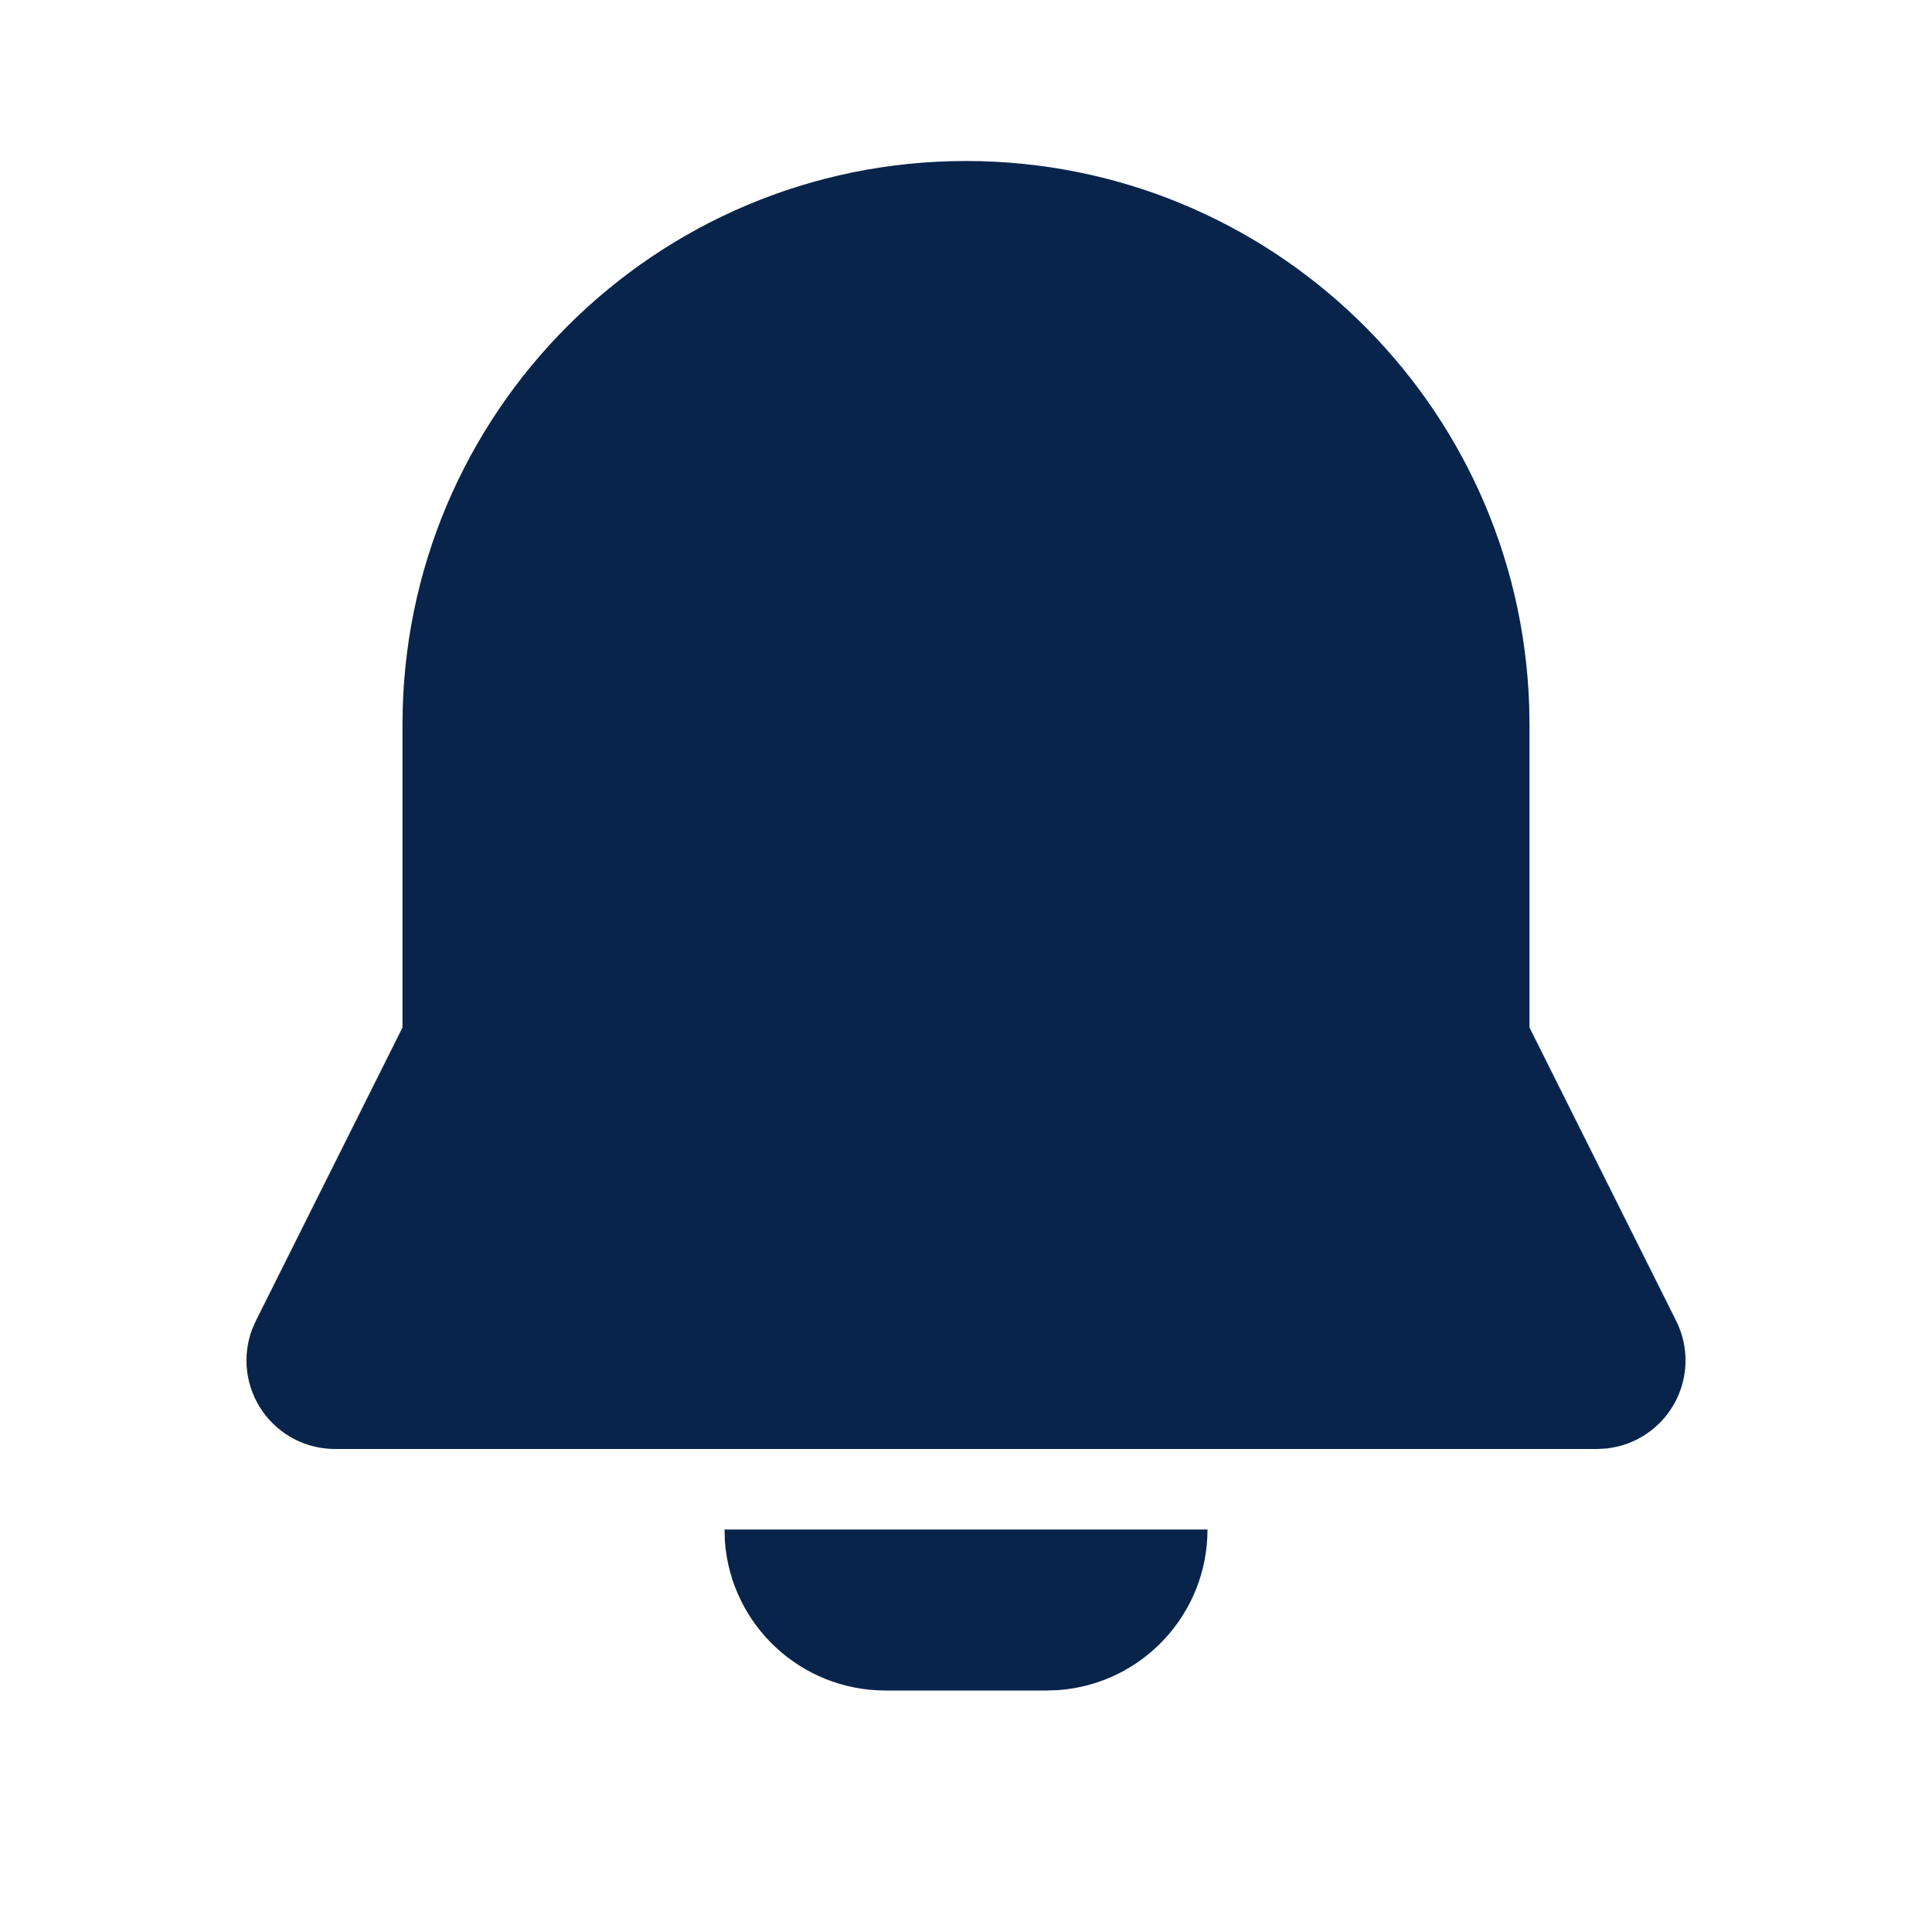
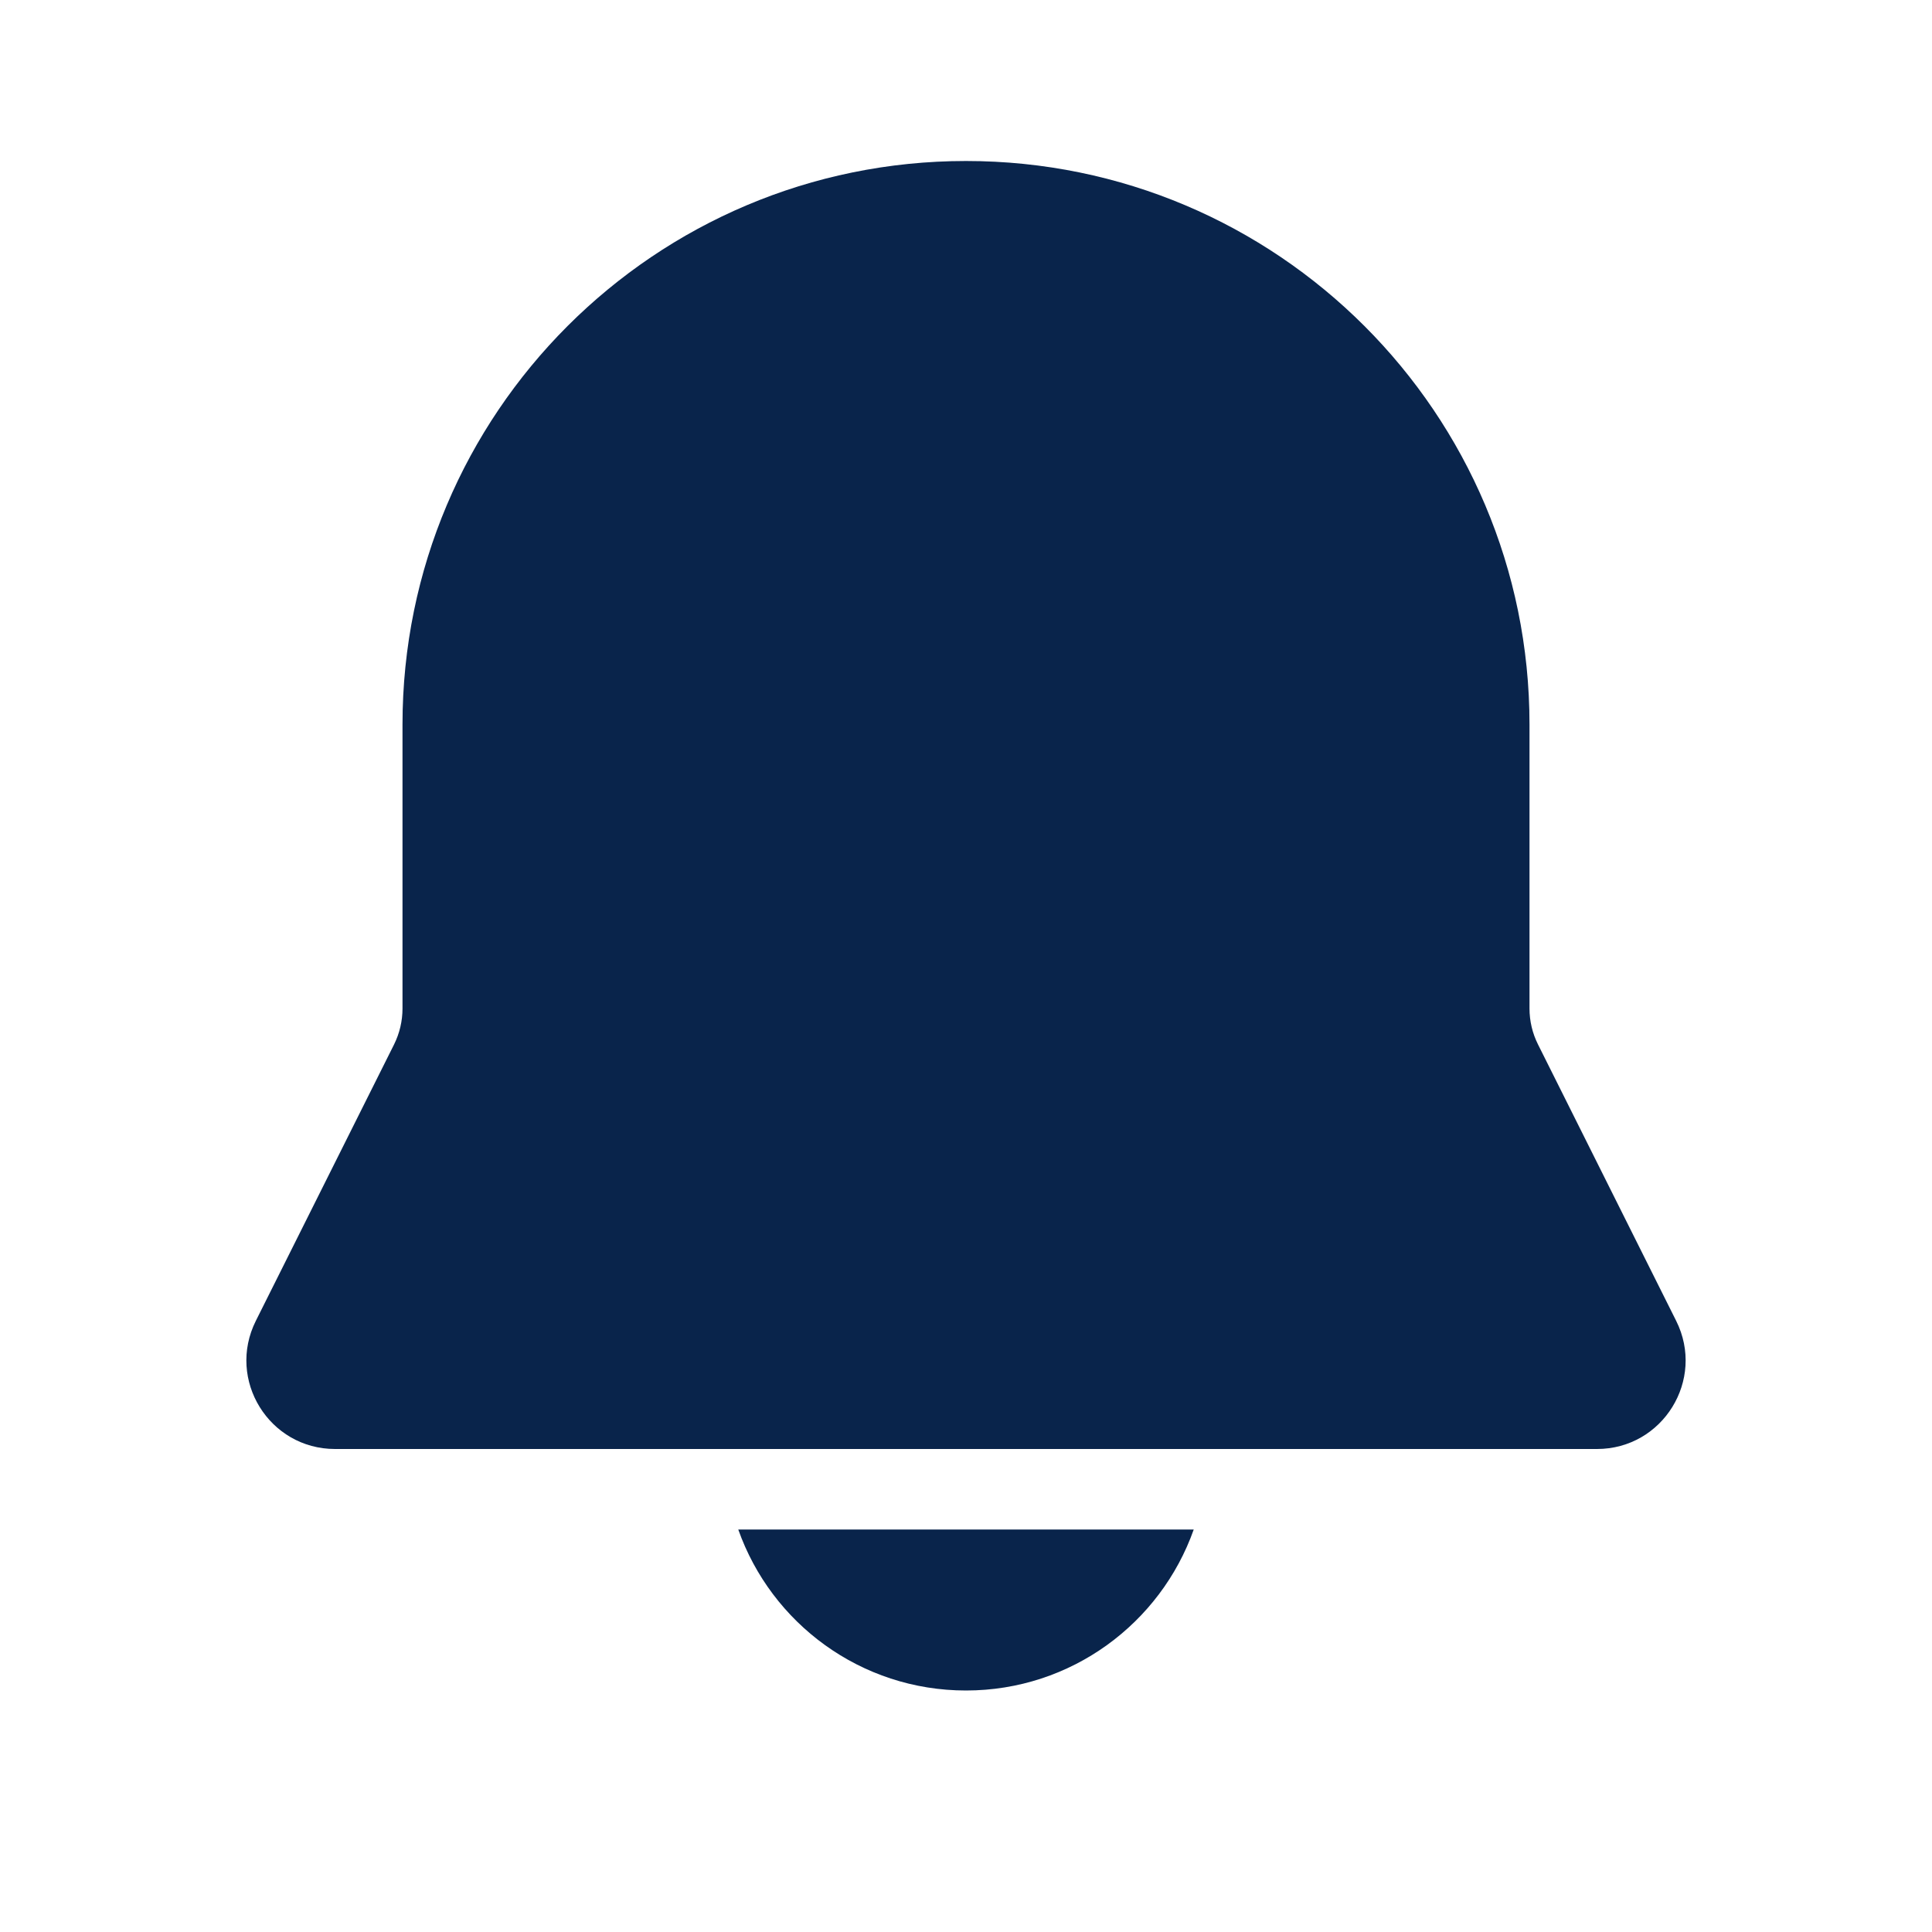
- <svg xmlns="http://www.w3.org/2000/svg" width="24" height="24">
-   <g fill="none" fill-rule="nonzero">
-     <path d="M24 0v24H0V0h24ZM12.593 23.258l-.011.002-.071.035-.02.004-.014-.004-.071-.035c-.01-.004-.019-.001-.024.005l-.004.01-.017.428.005.02.01.013.104.074.015.004.012-.004.104-.074.012-.016.004-.017-.017-.427c-.002-.01-.009-.017-.017-.018Zm.265-.113-.013.002-.185.093-.01.01-.003.011.018.43.005.012.008.007.201.093c.012.004.023 0 .029-.008l.004-.014-.034-.614c-.003-.012-.01-.02-.02-.022Zm-.715.002a.023.023 0 0 0-.027.006l-.006.014-.034.614c0 .012.007.02.017.024l.015-.002.201-.093.01-.008.004-.011.017-.43-.003-.012-.01-.01-.184-.092Z" />
-     <path fill="#09244B" d="M15 19a2 2 0 0 1-1.85 1.995L13 21h-2a2 2 0 0 1-1.995-1.85L9 19h6ZM12 2a7 7 0 0 1 6.996 6.76L19 9v3.764l1.822 3.644a1.1 1.1 0 0 1-.869 1.586l-.115.006H4.162a1.1 1.1 0 0 1-1.03-1.487l.046-.105L5 12.764V9a7 7 0 0 1 7-7Z" />
+ <svg xmlns="http://www.w3.org/2000/svg" width="24" height="24" viewBox="0 0 24 24">
+   <g fill="none">
+     <path d="M24,0 L24,24 L0,24 L0,0 L24,0 Z M12.594,23.258 L12.582,23.259 L12.511,23.295 L12.492,23.299 L12.477,23.295 L12.406,23.259 C12.396,23.256 12.387,23.259 12.382,23.265 L12.378,23.276 L12.361,23.703 L12.366,23.724 L12.377,23.736 L12.48,23.81 L12.495,23.814 L12.507,23.81 L12.611,23.736 L12.623,23.72 L12.627,23.703 L12.61,23.276 C12.608,23.266 12.601,23.259 12.594,23.258 Z M12.858,23.145 L12.845,23.147 L12.66,23.24 L12.65,23.25 L12.647,23.261 L12.665,23.691 L12.67,23.703 L12.678,23.71 L12.879,23.803 C12.891,23.807 12.902,23.803 12.908,23.795 L12.912,23.781 L12.878,23.166 C12.875,23.155 12.867,23.147 12.858,23.145 Z M12.143,23.147 C12.133,23.142 12.122,23.145 12.116,23.153 L12.11,23.166 L12.076,23.781 C12.075,23.793 12.083,23.802 12.093,23.805 L12.108,23.803 L12.309,23.71 L12.319,23.702 L12.322,23.691 L12.34,23.261 L12.337,23.248 L12.328,23.24 L12.143,23.147 Z" />
+     <path fill="#09244B" d="M12,2 C8.134,2 5,5.134 5,9 L5,12.528 C5,12.683 4.964,12.836 4.895,12.975 L3.178,16.408 C2.812,17.14 3.344,18 4.162,18 L19.838,18 C20.656,18 21.188,17.14 20.822,16.408 L19.106,12.975 C19.036,12.836 19,12.683 19,12.528 L19,9 C19,5.134 15.866,2 12,2 Z M12,21 C10.694,21 9.582,20.165 9.171,19 L14.829,19 C14.417,20.165 13.306,21 12,21 Z" />
  </g>
</svg>
